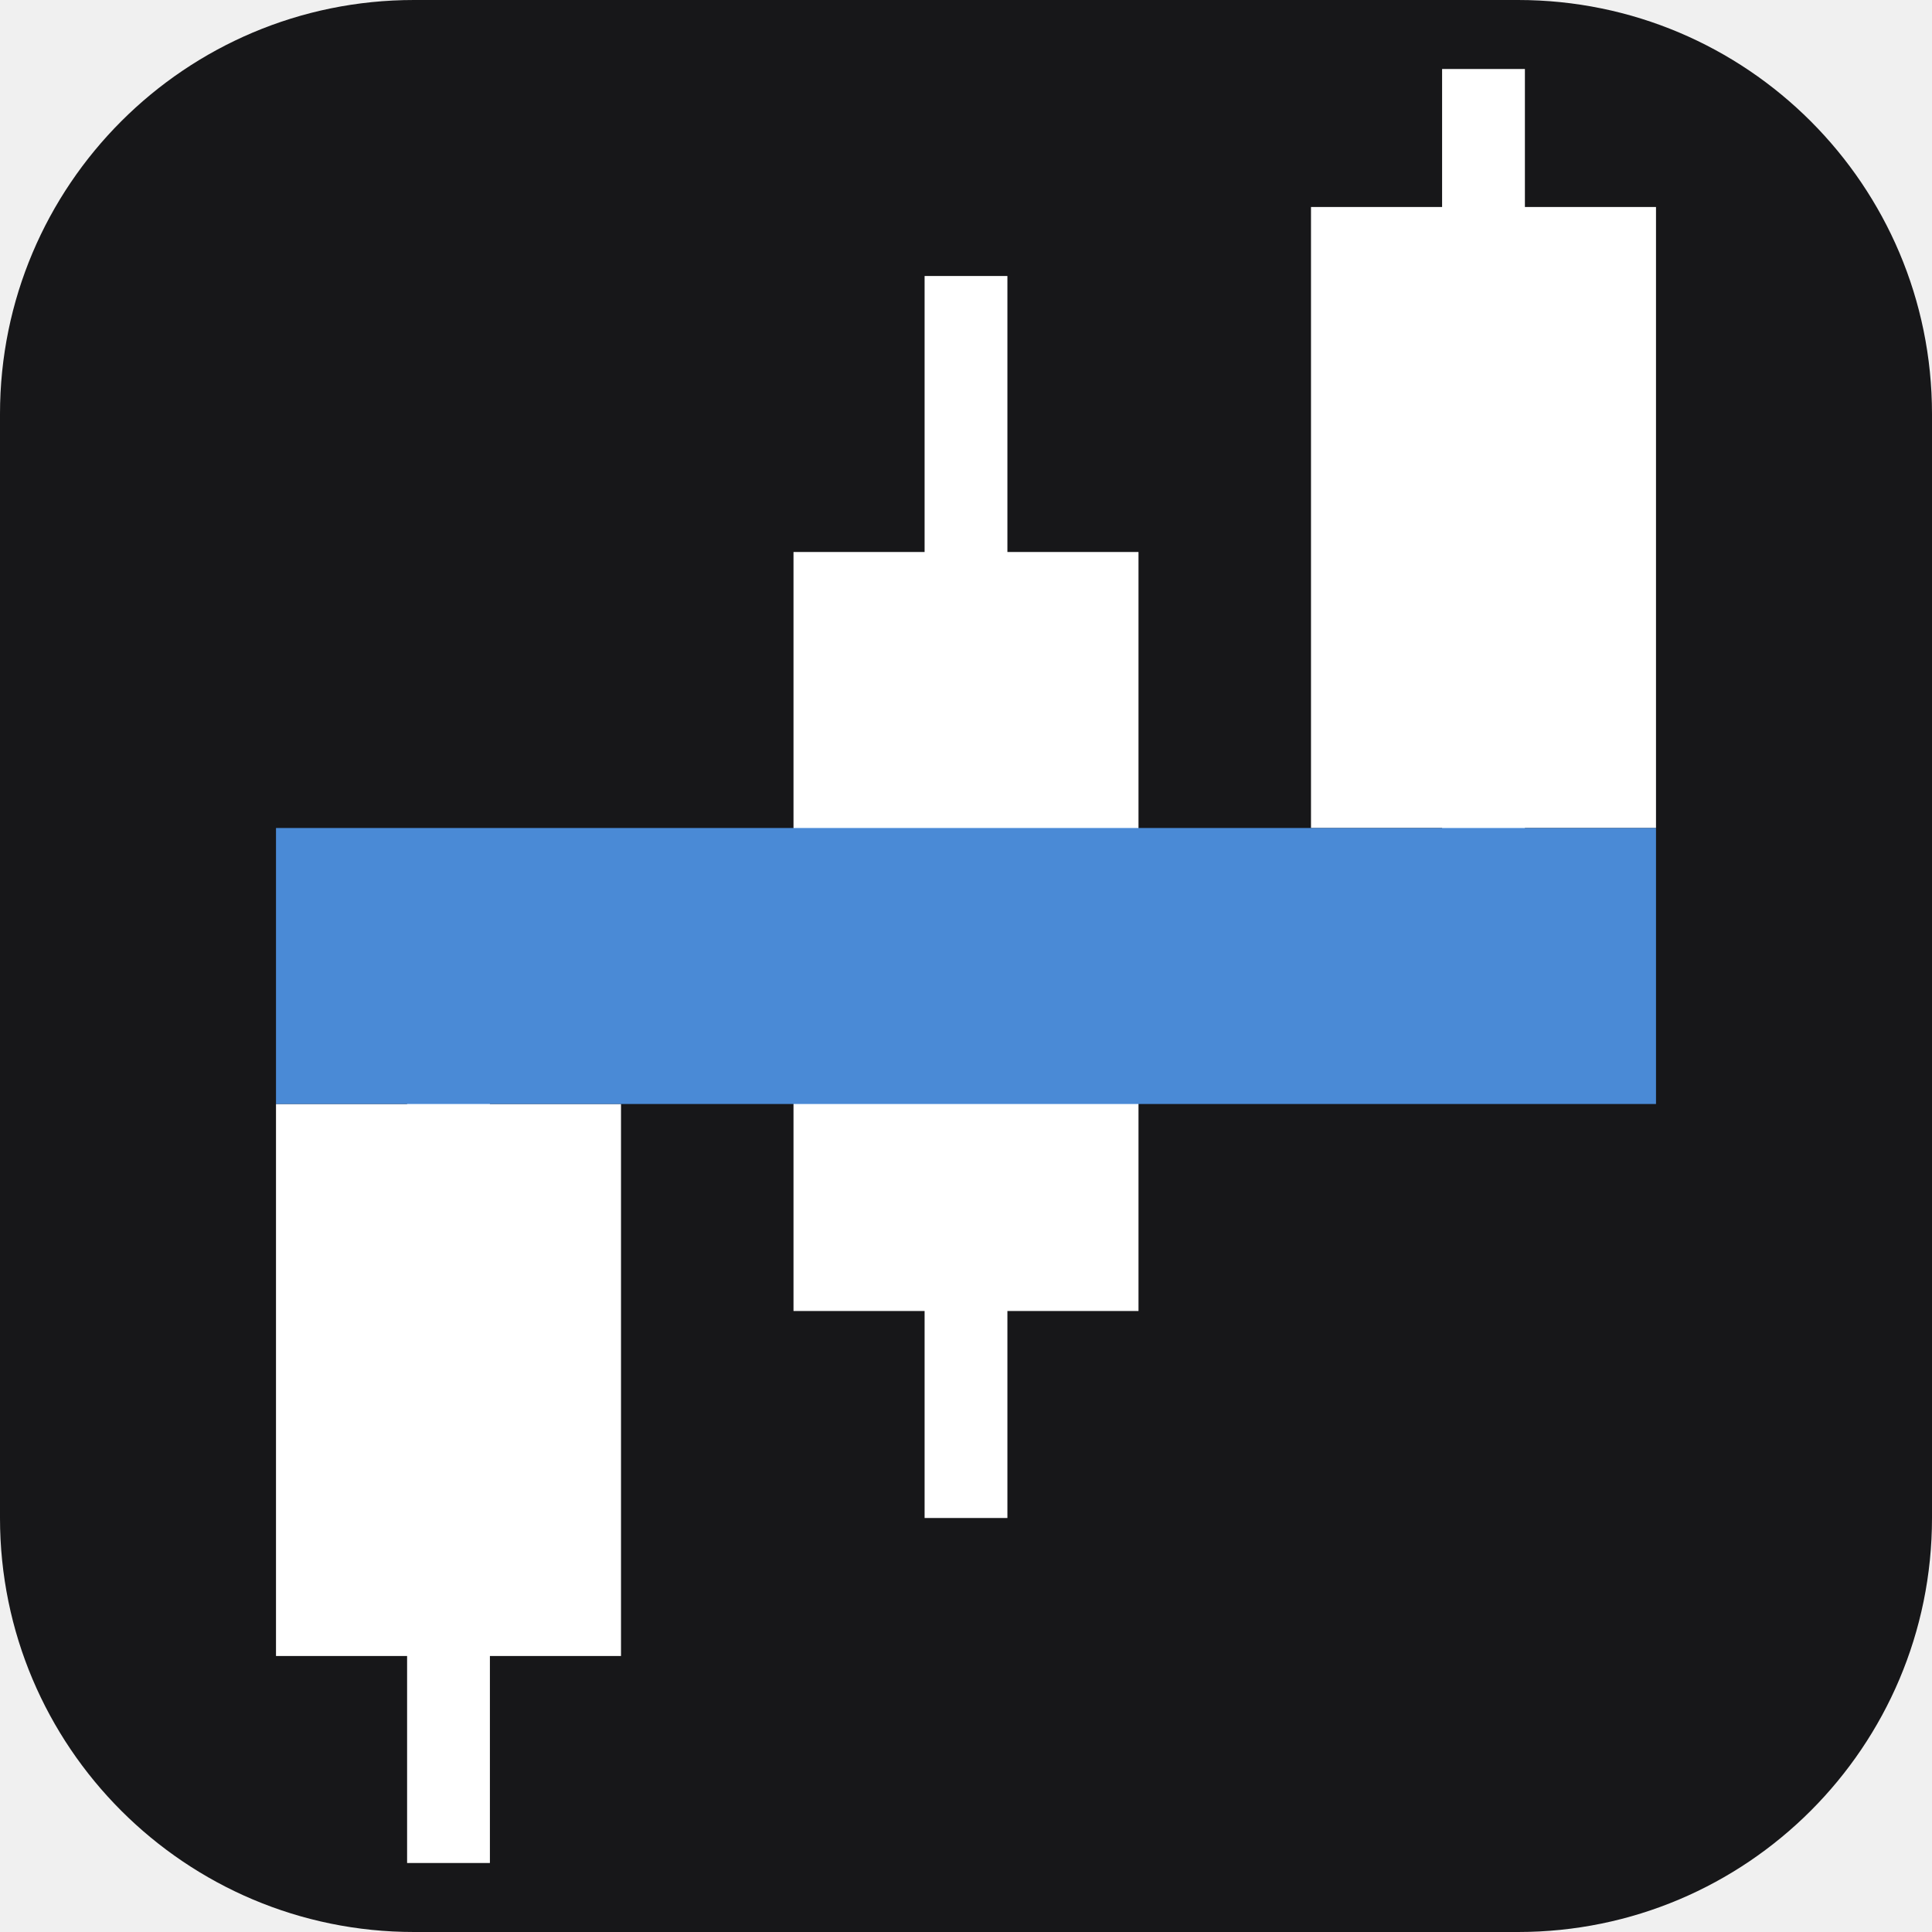
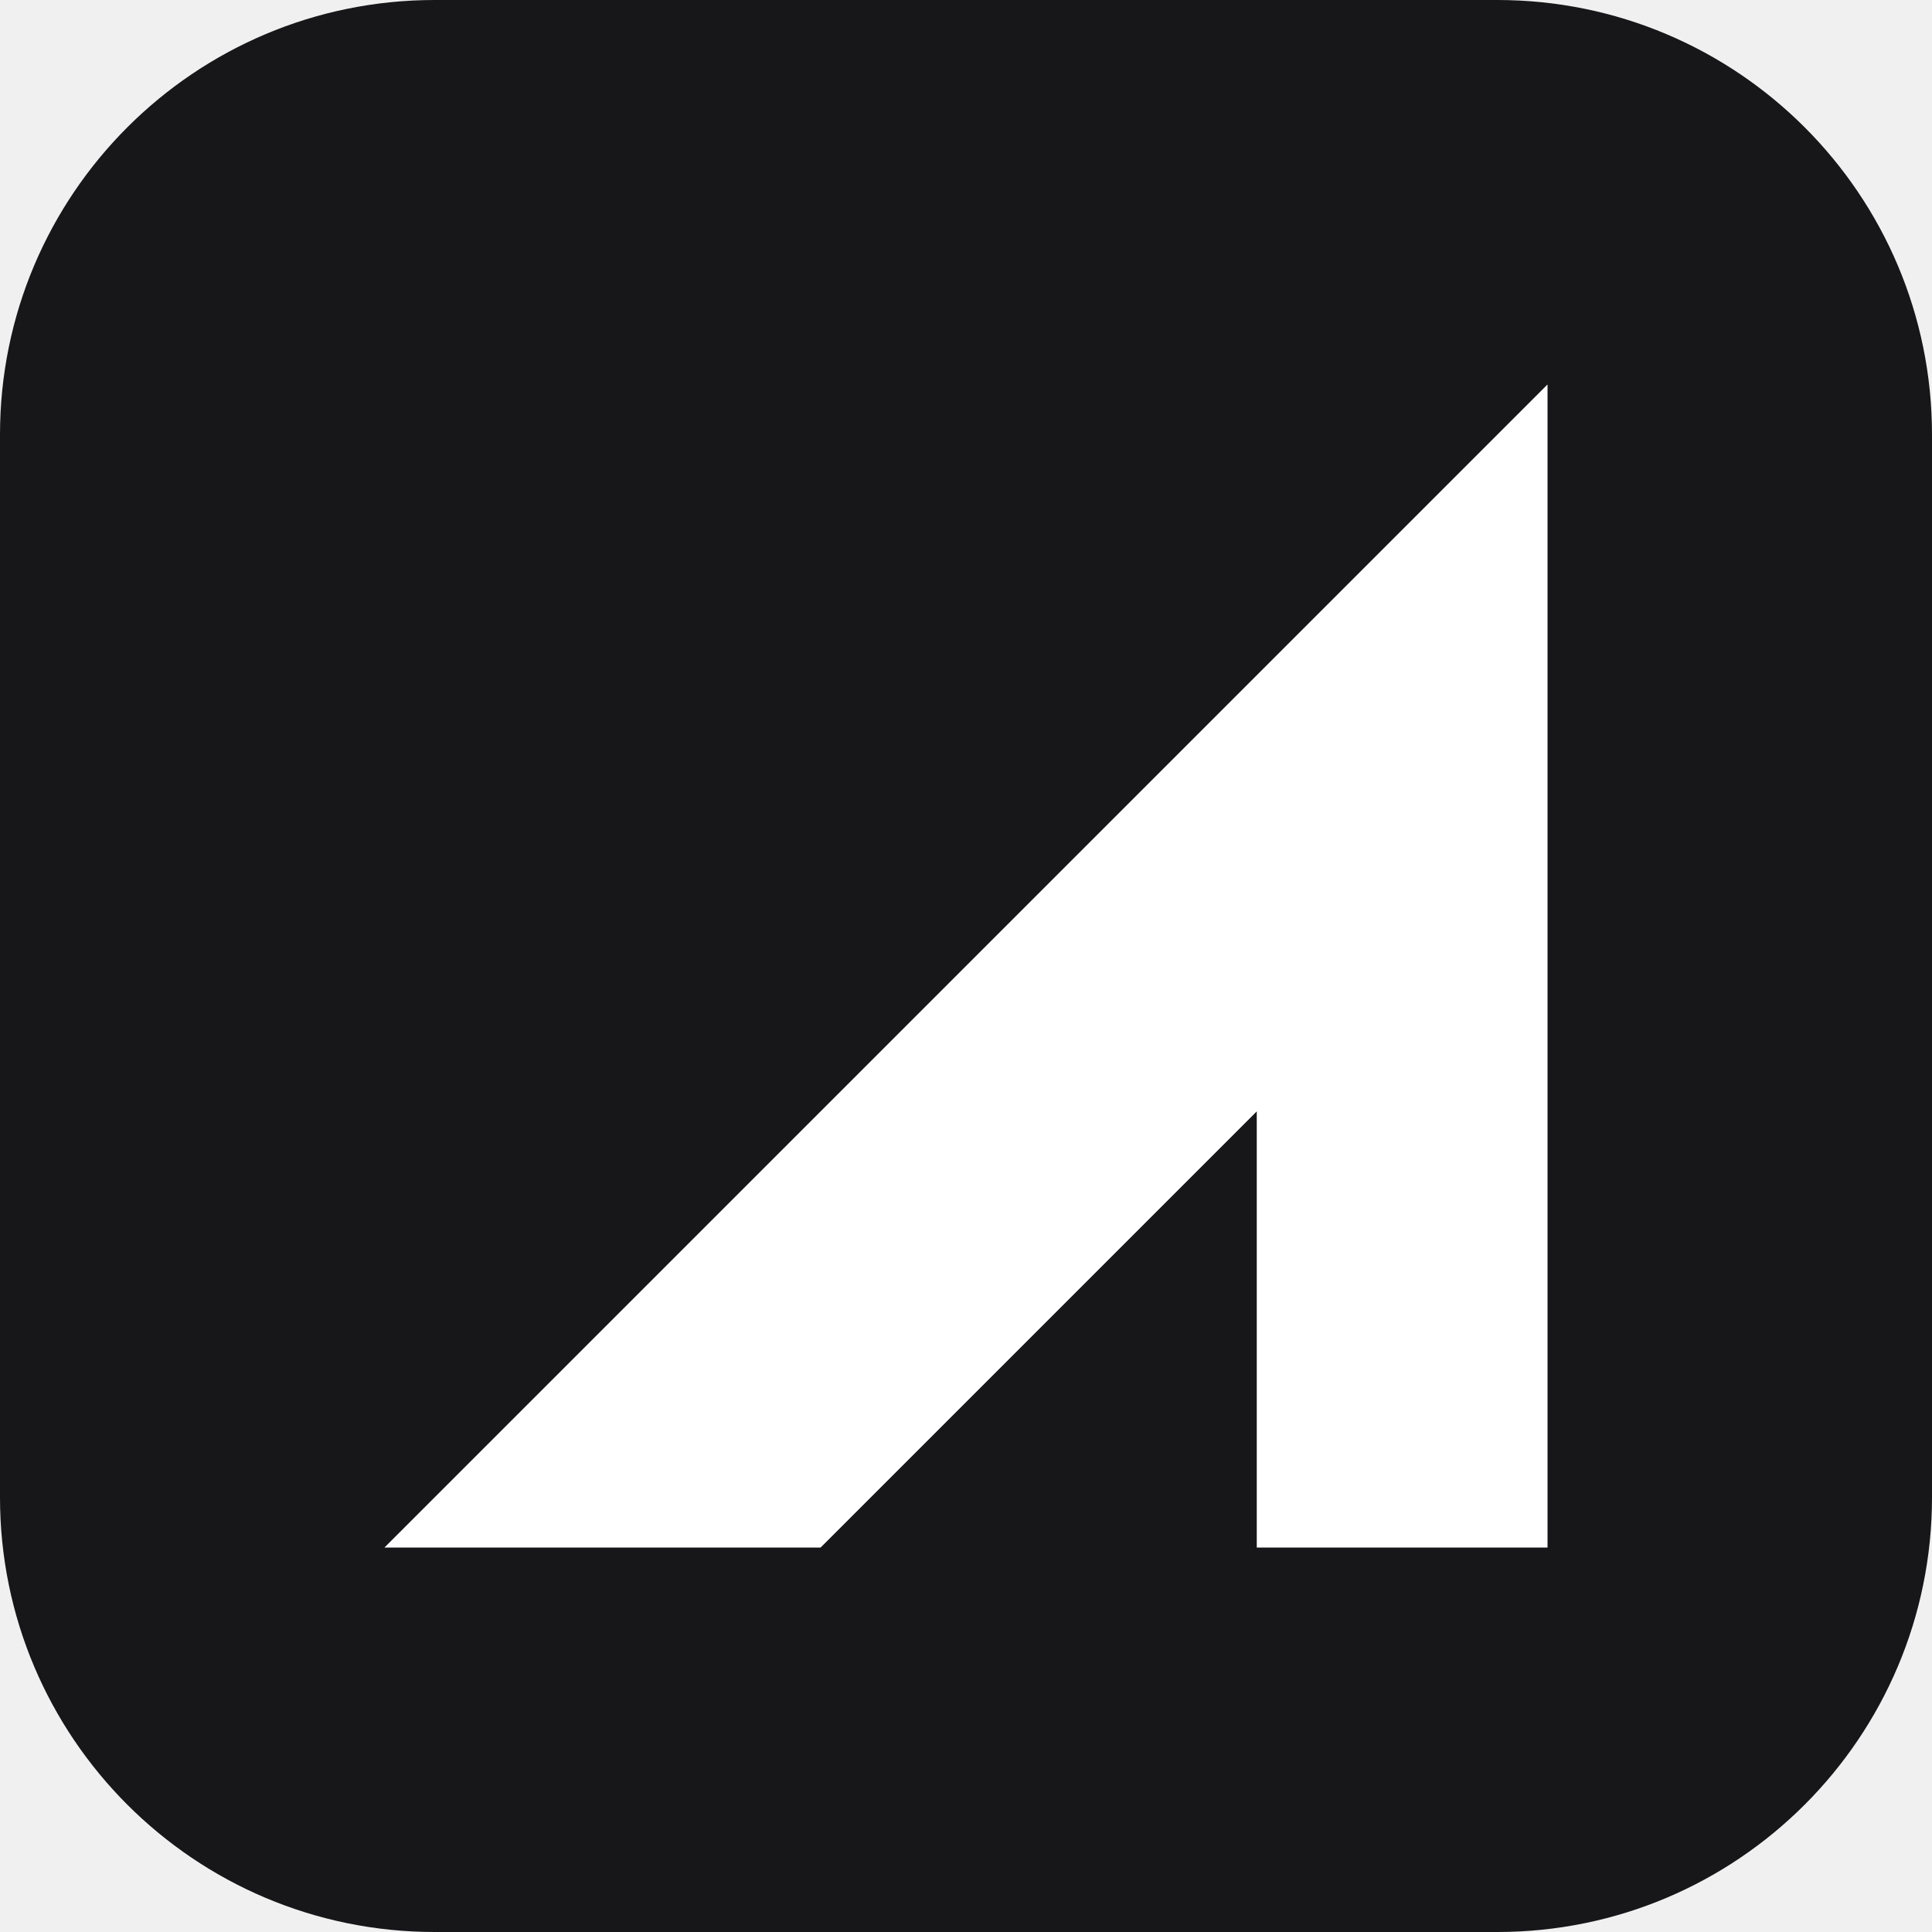
- <svg xmlns="http://www.w3.org/2000/svg" viewBox="0 0 28 28" width="28" height="28">
-   <rect width="28" height="28" rx="6" fill="#171719" />
-   <rect x="4" y="16" width="5" height="8" fill="#fff" />
-   <line x1="6.5" y1="13" x2="6.5" y2="27" stroke="#fff" stroke-width="1.2" />
-   <rect x="11.5" y="8" width="5" height="11" fill="#fff" />
-   <line x1="14" y1="4" x2="14" y2="22" stroke="#fff" stroke-width="1.2" />
-   <rect x="19" y="3" width="5" height="9" fill="#fff" />
-   <line x1="21.5" y1="1" x2="21.5" y2="14" stroke="#fff" stroke-width="1.2" />
-   <rect x="4" y="12" width="20" height="4" fill="#4a8ad6" />
+ <svg xmlns="http://www.w3.org/2000/svg" viewBox="0 0 200 200" width="28" height="28">
+   <rect width="200" height="200" rx="45" fill="#171719" />
+   <path transform="translate(100 100) scale(1.4) translate(-96 -92)" d="M53 135L74.5 113.5L96 92L117.5 70.5H139V135H117.5V102.75L85.25 135H53ZM139 70.5H117.5L139 49V70.5Z" fill="#fff" />
</svg>
